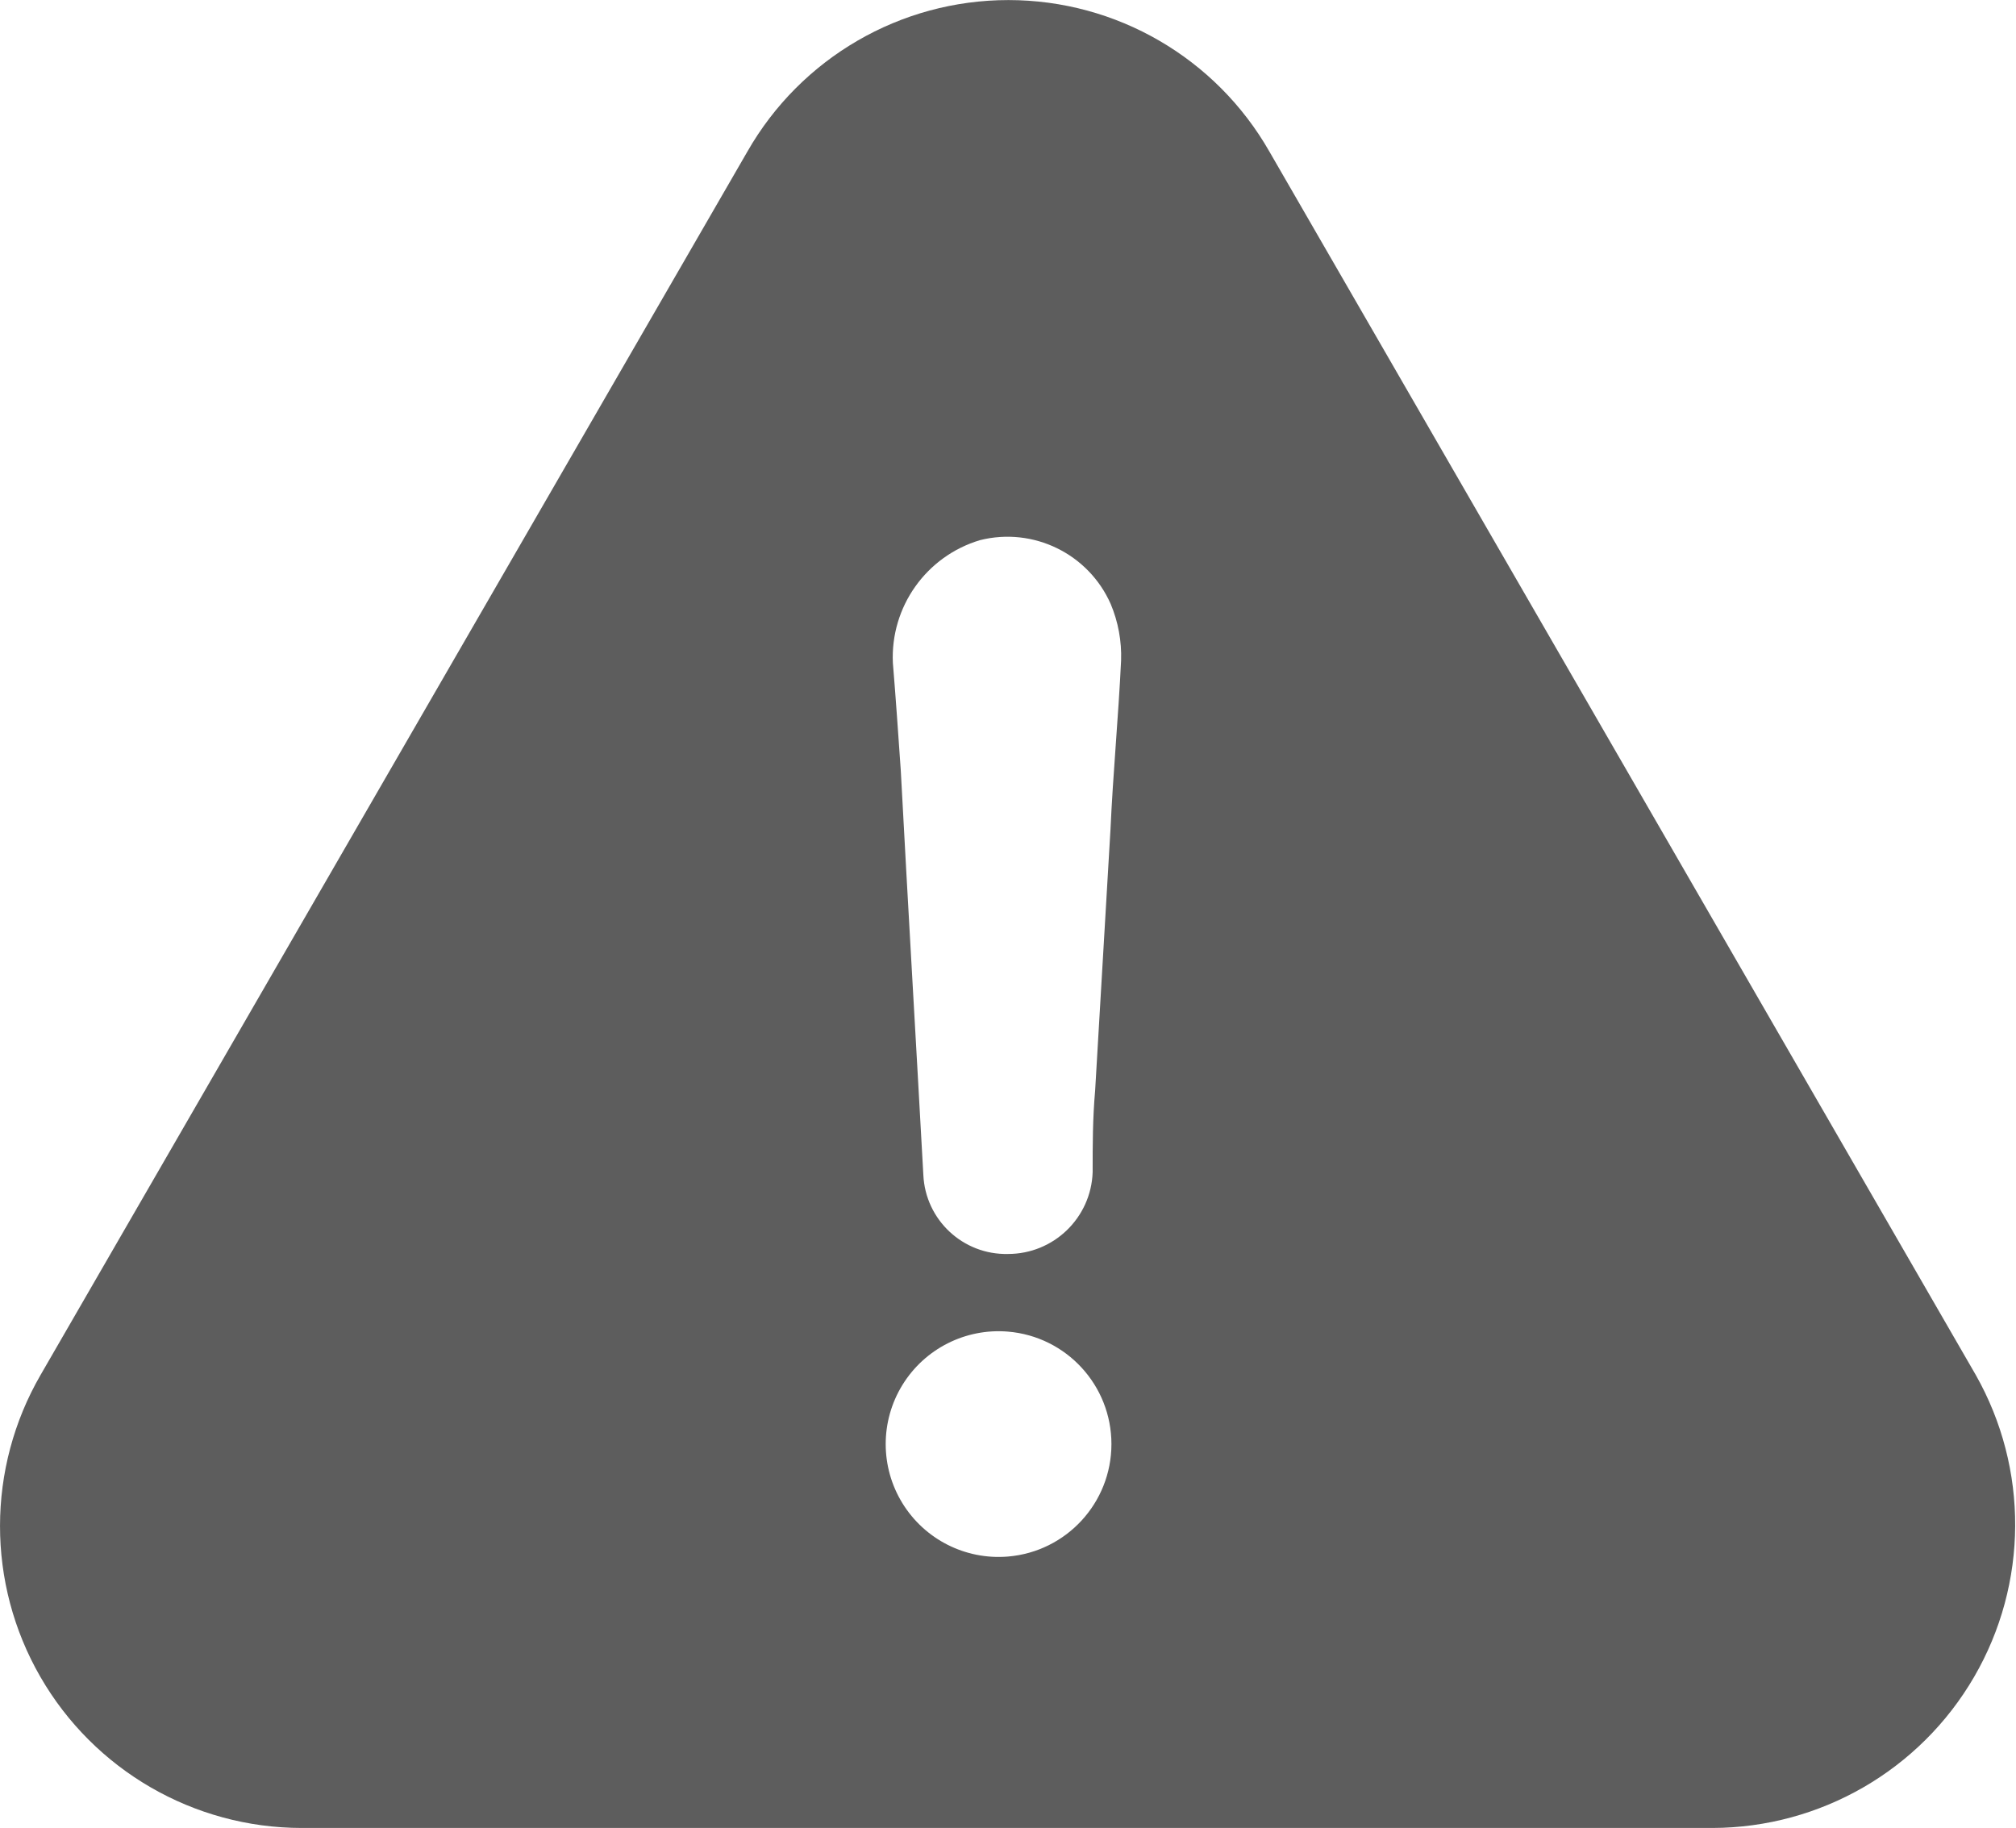
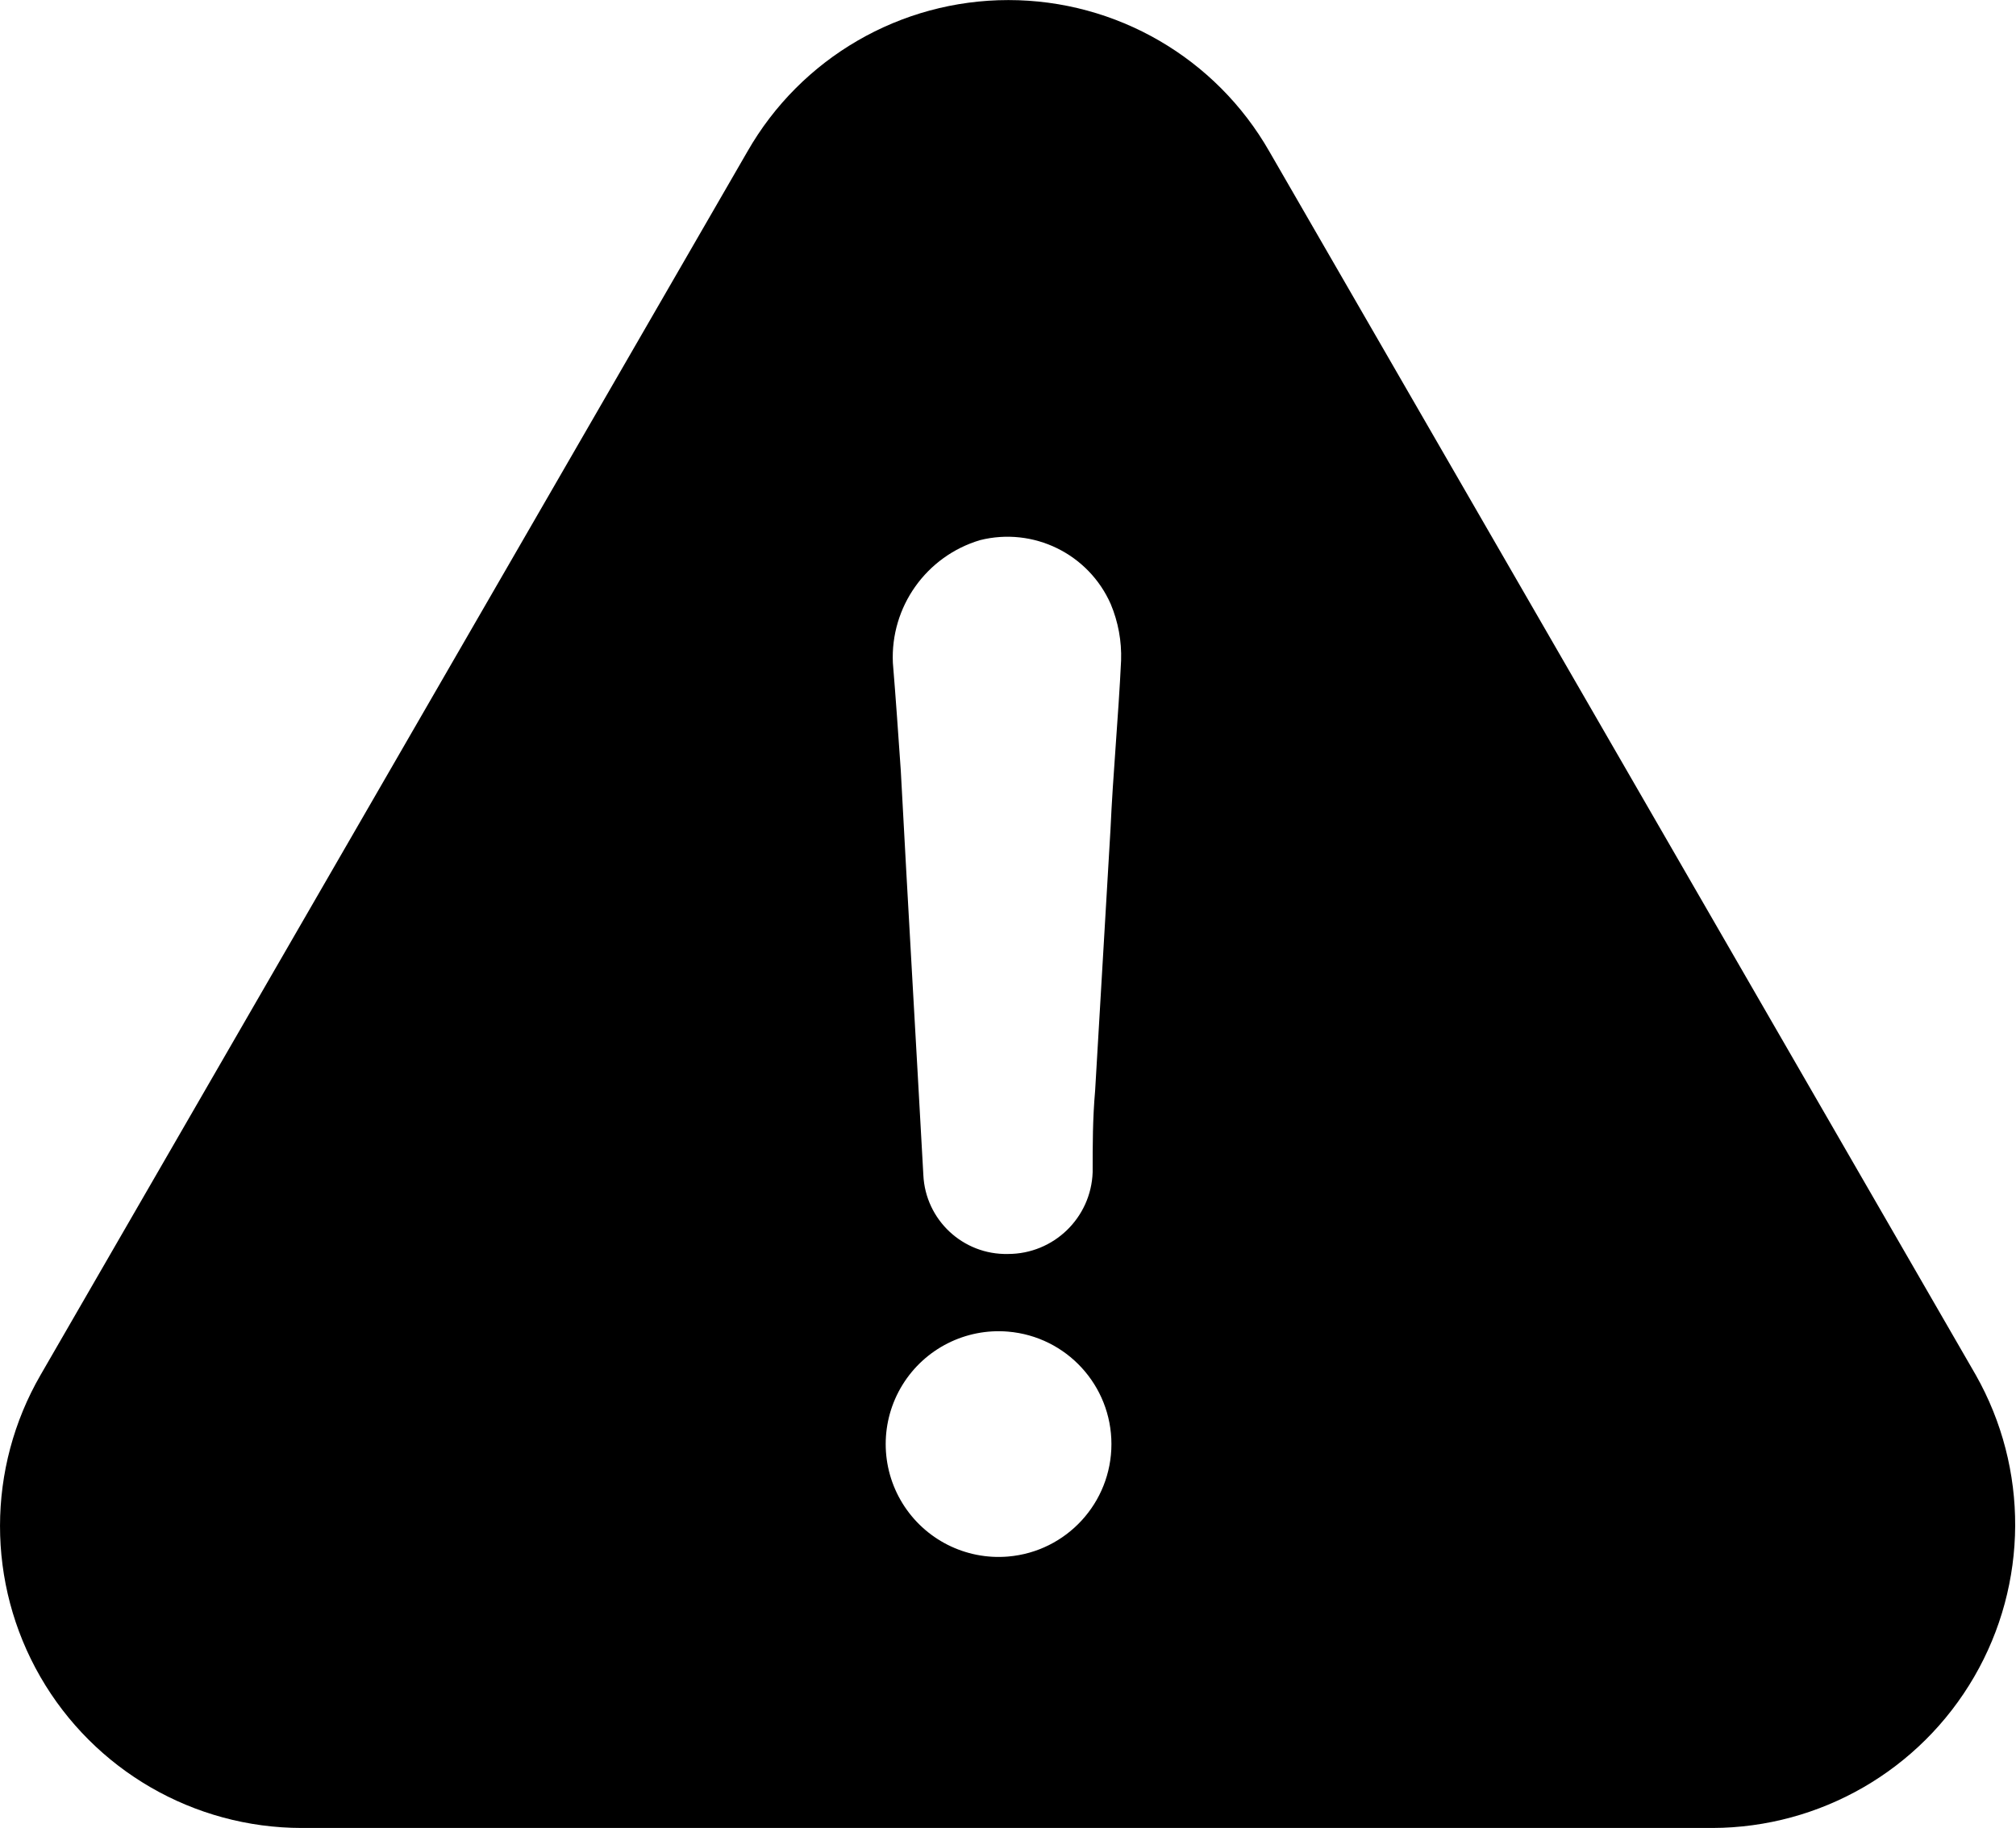
<svg xmlns="http://www.w3.org/2000/svg" viewBox="0 0 17.862 16.197">
-   <defs>
-     <style>.a{fill:#5d5d5d;}</style>
-   </defs>
+   <defs />
  <g transform="translate(0 -22.643)">
-     <path class="a" d="M17.505,34.825,11.247,23.986a2.663,2.663,0,0,0-4.625,0L.36,34.825A2.675,2.675,0,0,0,2.673,38.84h12.5A2.689,2.689,0,0,0,17.505,34.825Zm-8.574,1.61a1,1,0,1,1,0-1.993,1,1,0,0,1,0,1.993Zm.908-6.442c-.044.772-.092,1.541-.136,2.313-.022.25-.022.478-.022.724a.75.75,0,0,1-.75.724.734.734,0,0,1-.75-.7c-.066-1.2-.136-2.383-.2-3.585-.022-.316-.044-.636-.07-.952a1.083,1.083,0,0,1,.772-1.088,1,1,0,0,1,1.158.566,1.188,1.188,0,0,1,.092.5C9.909,29,9.861,29.5,9.839,29.994Z" transform="translate(0)" />
+     <path d="M17.505,34.825,11.247,23.986a2.663,2.663,0,0,0-4.625,0L.36,34.825A2.675,2.675,0,0,0,2.673,38.84h12.5A2.689,2.689,0,0,0,17.505,34.825Zm-8.574,1.61a1,1,0,1,1,0-1.993,1,1,0,0,1,0,1.993Zm.908-6.442c-.044.772-.092,1.541-.136,2.313-.022.25-.022.478-.022.724a.75.75,0,0,1-.75.724.734.734,0,0,1-.75-.7c-.066-1.2-.136-2.383-.2-3.585-.022-.316-.044-.636-.07-.952a1.083,1.083,0,0,1,.772-1.088,1,1,0,0,1,1.158.566,1.188,1.188,0,0,1,.092.5C9.909,29,9.861,29.5,9.839,29.994Z" transform="translate(0)" />
  </g>
</svg>
